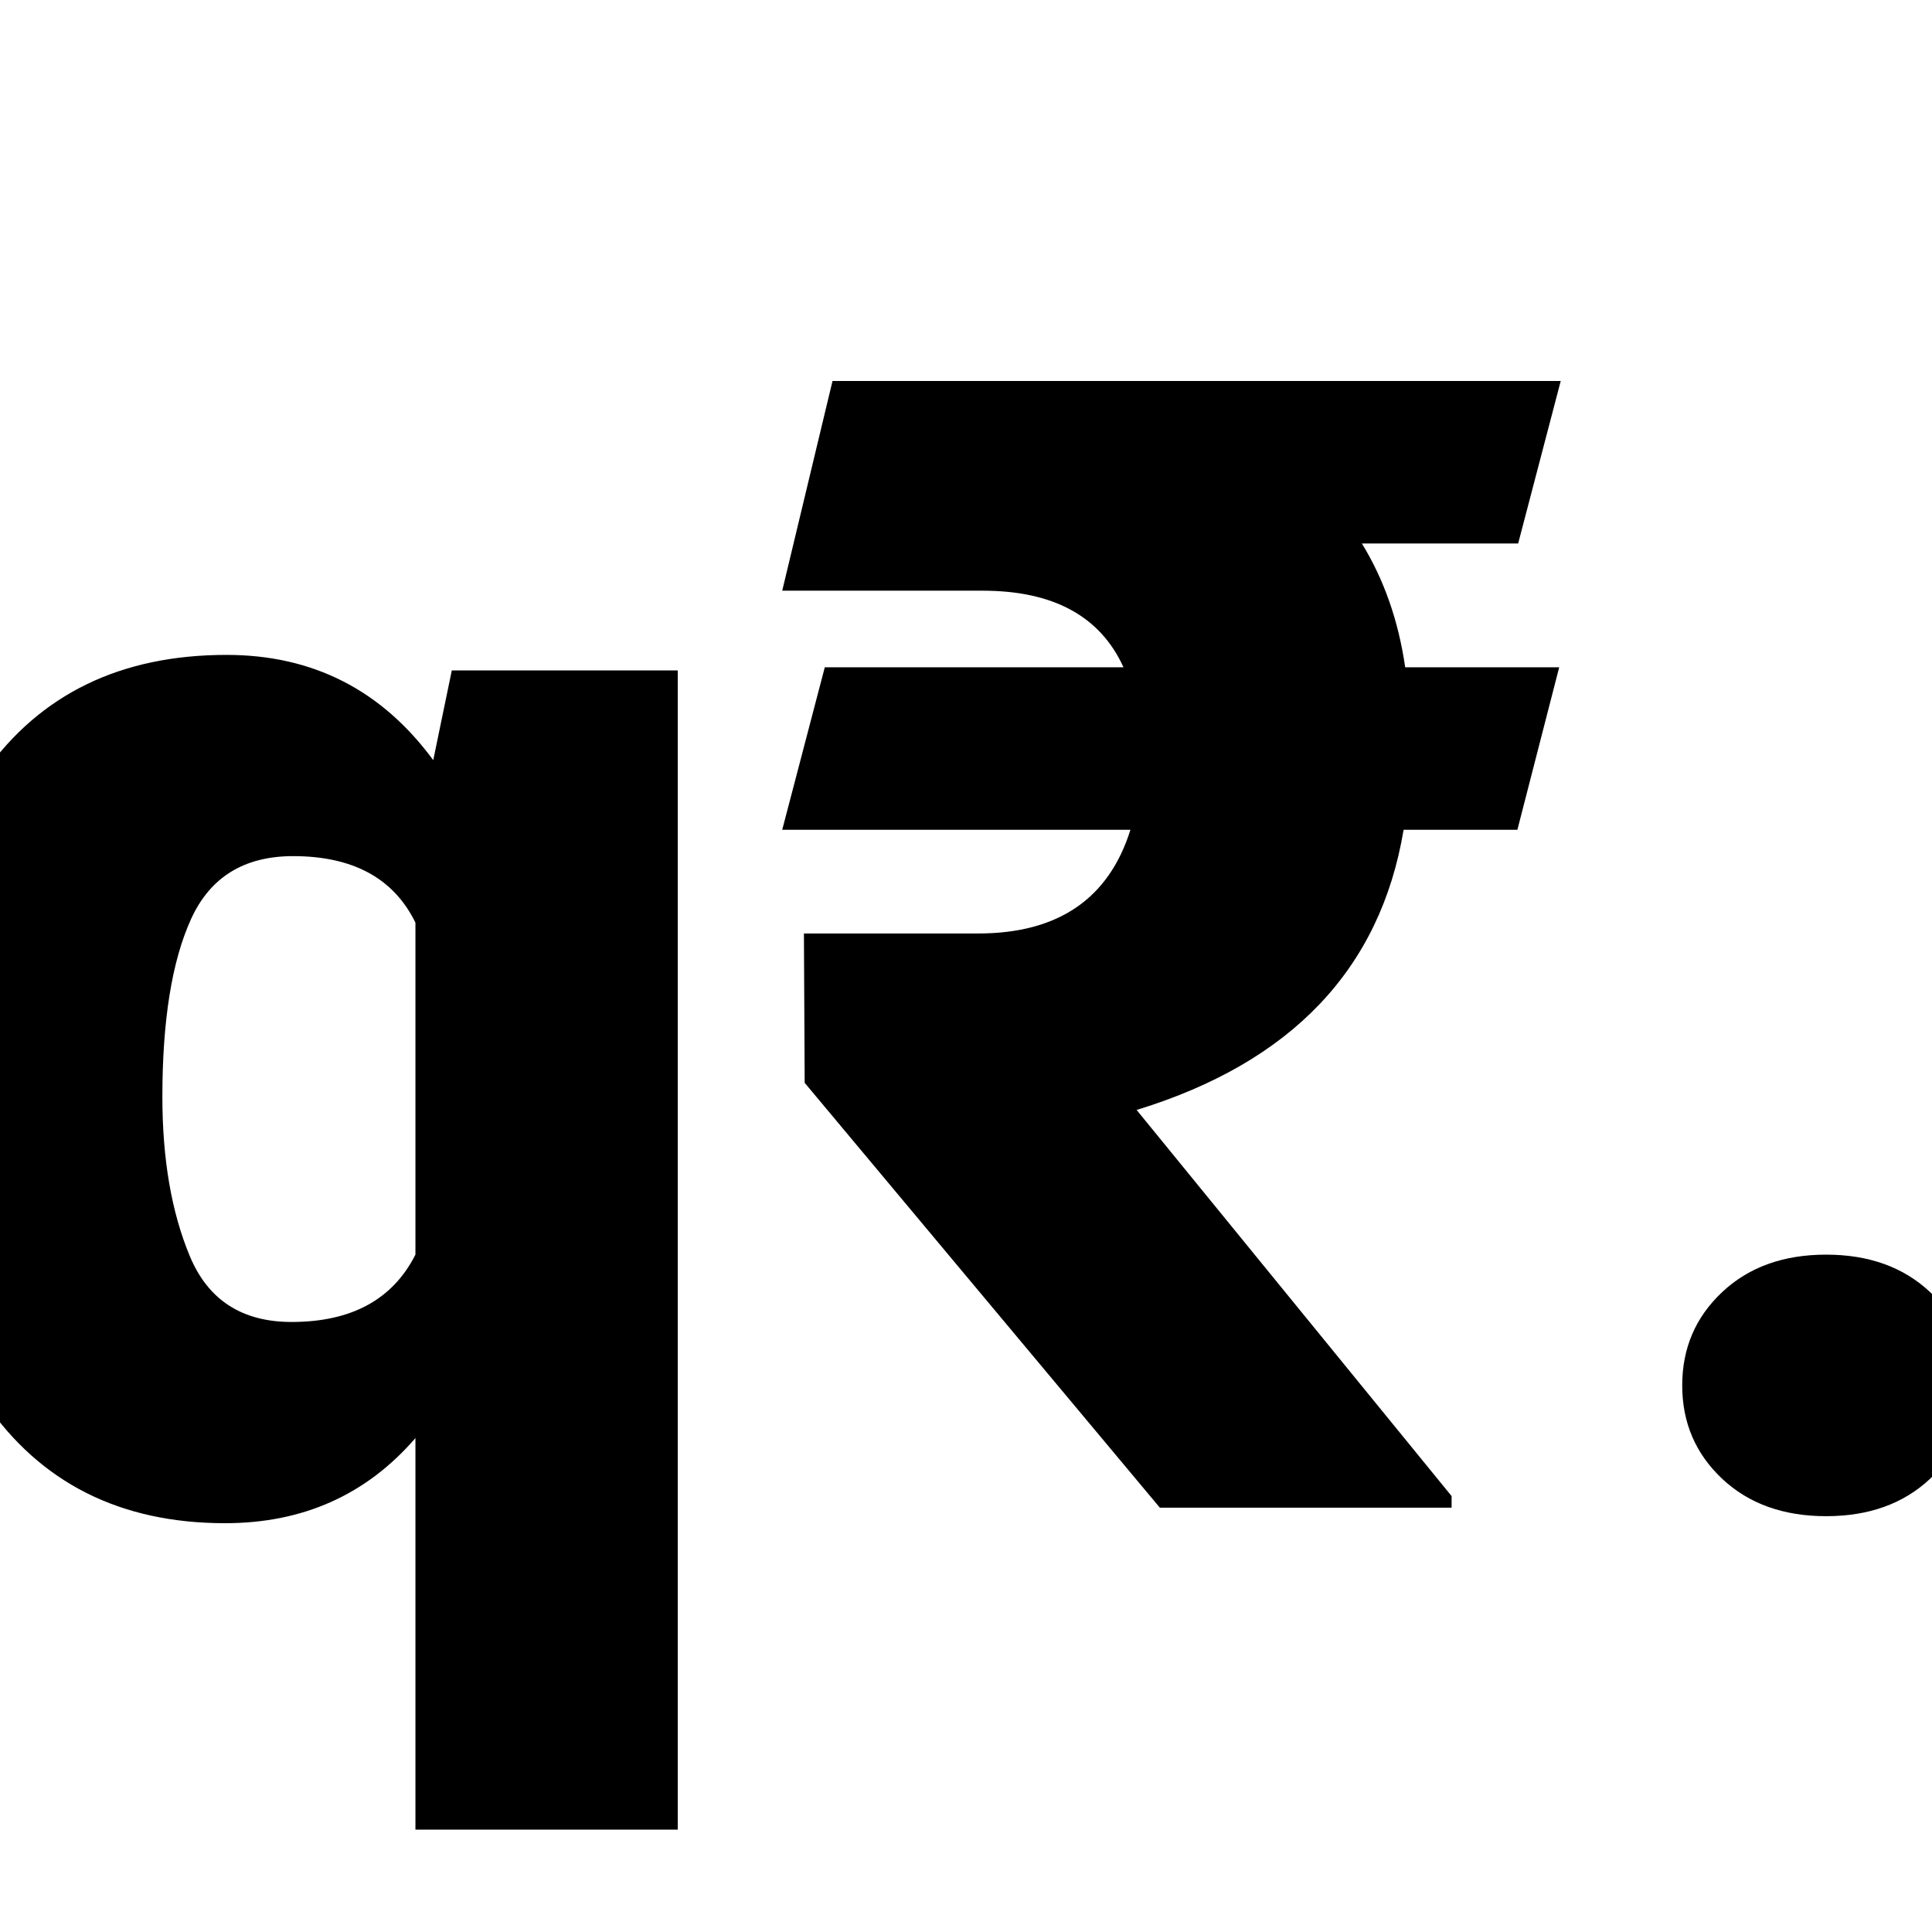
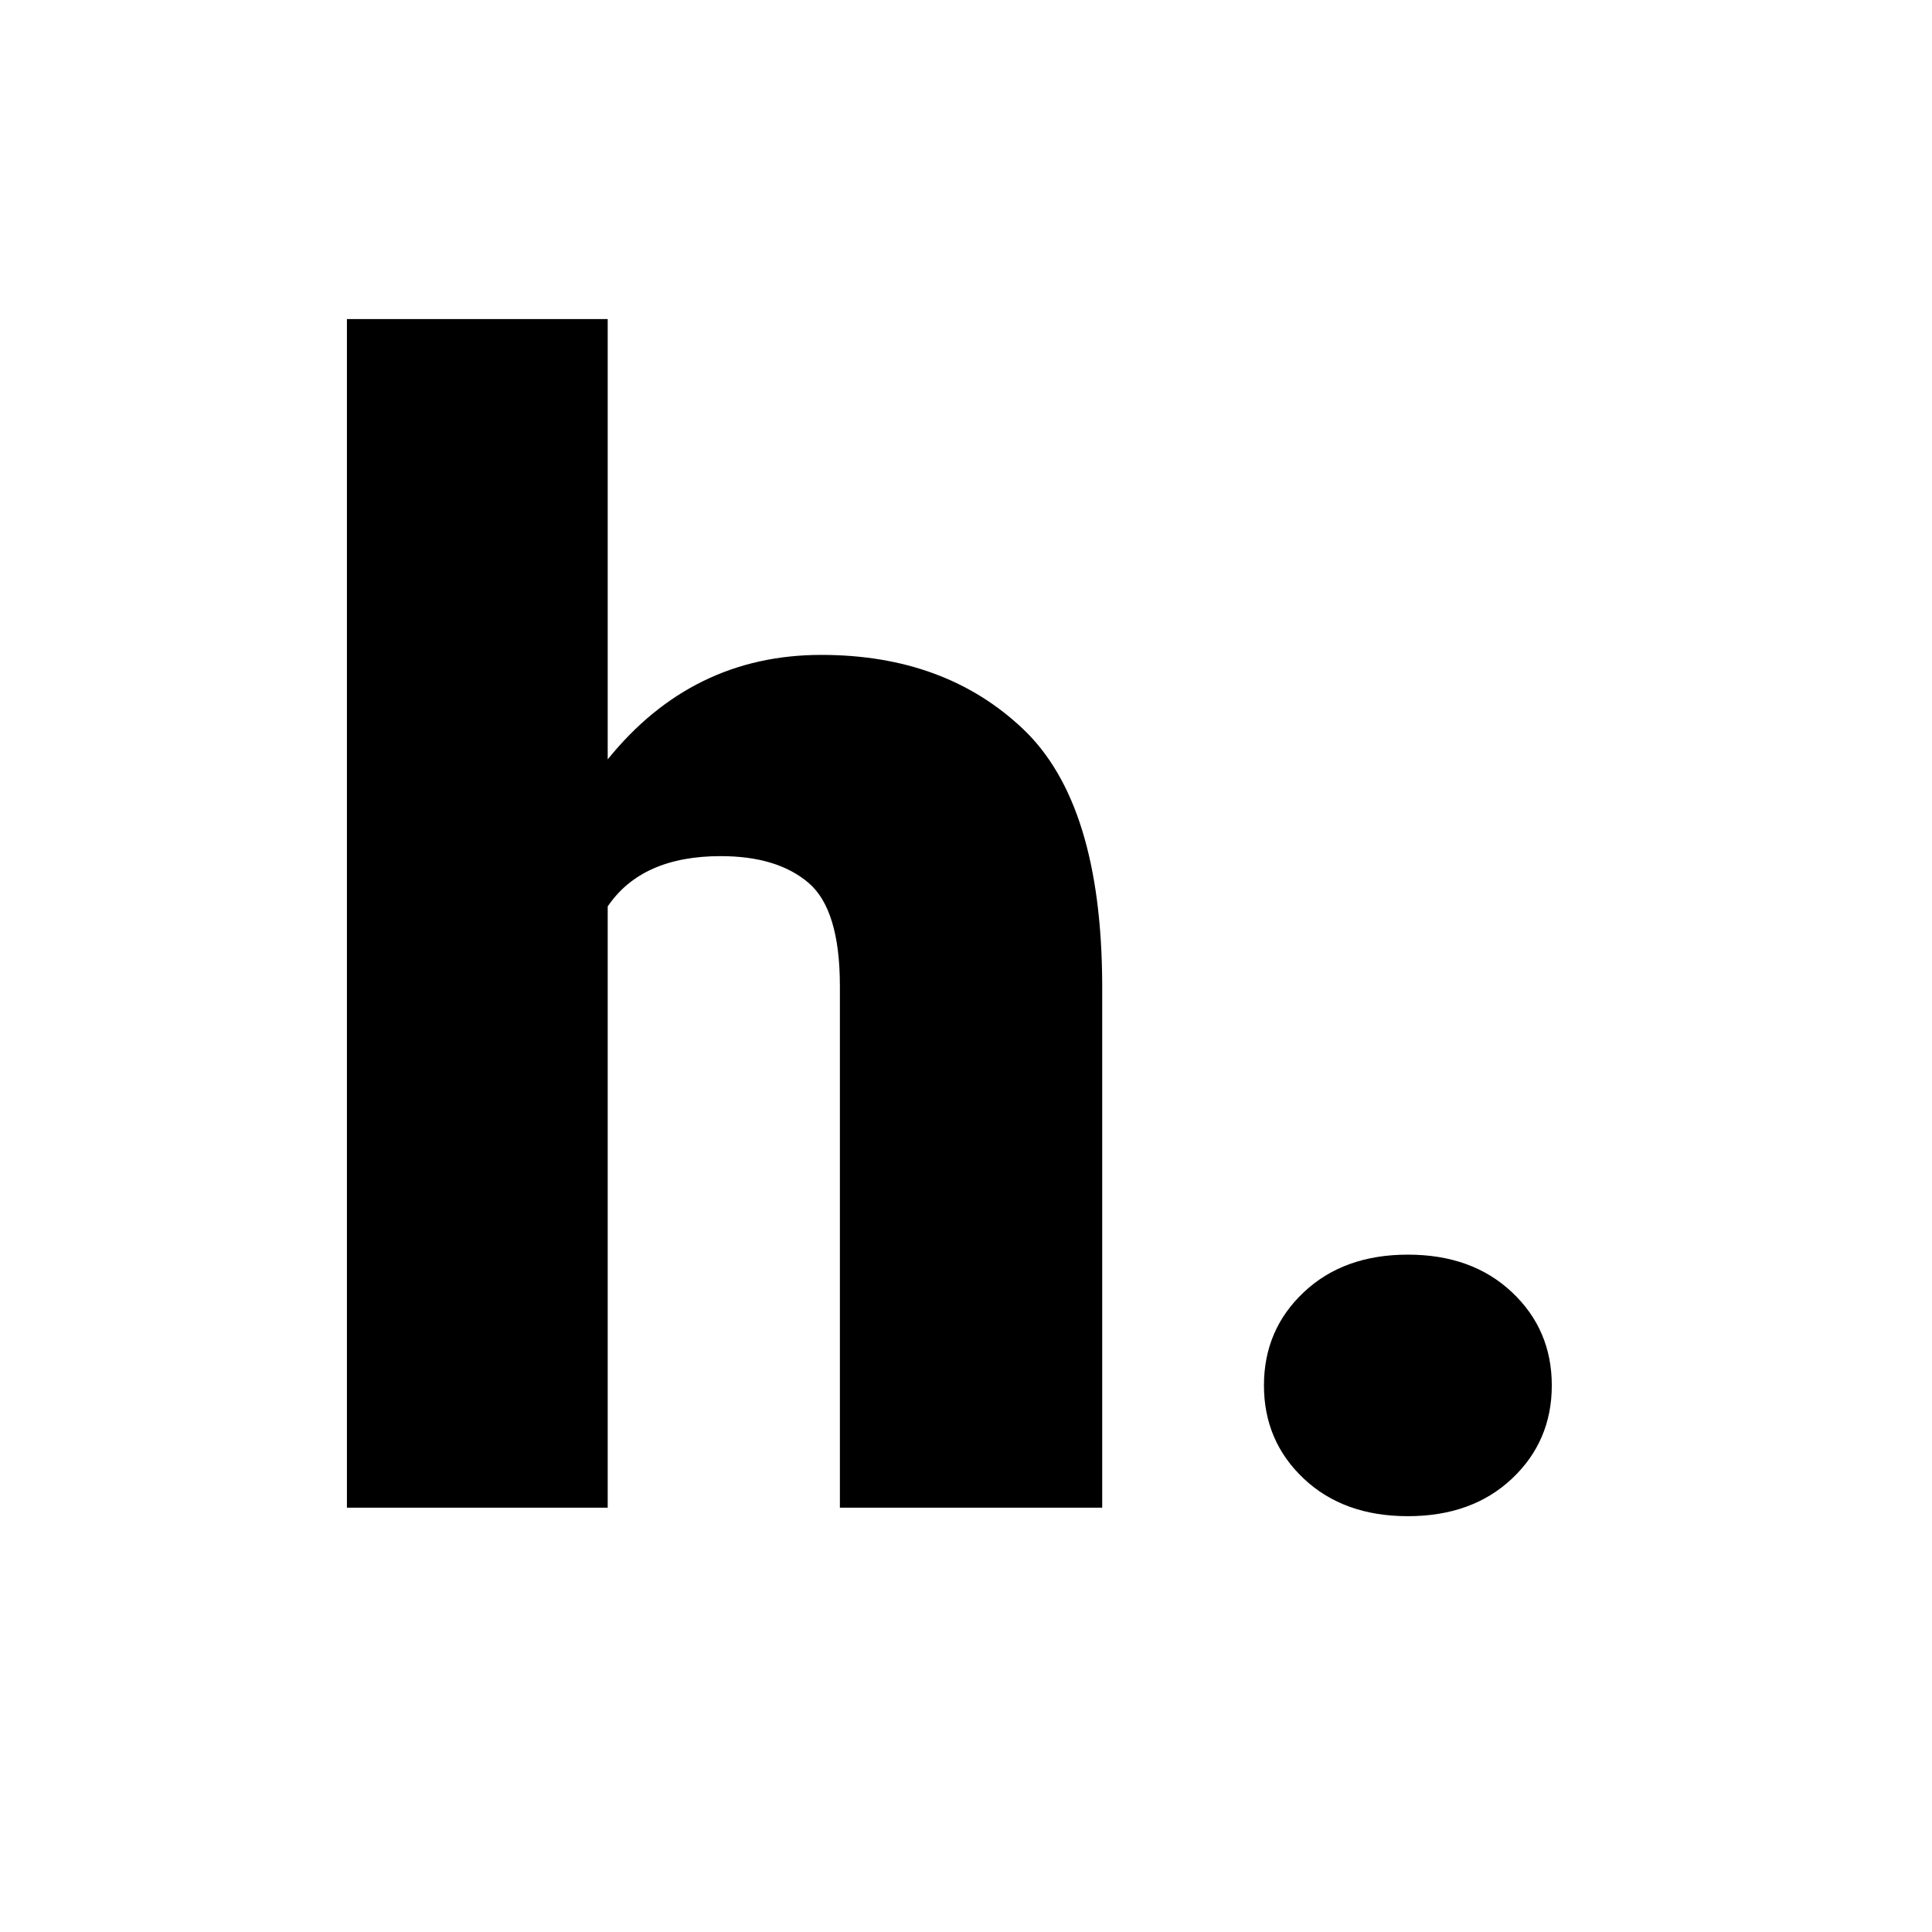
- <svg xmlns="http://www.w3.org/2000/svg" viewBox="0 0 512 512" role="img" aria-label="q₹. logo">
-   <style>:root { color: #000; } @media (prefers-color-scheme: dark) { :root { color: #fff; } } text { font-family: system-ui, -apple-system, Segoe UI, Roboto, Inter, Arial, Noto Sans, sans-serif; font-weight: 800; font-size: 420px; letter-spacing: 0; fill: currentColor; }</style>
-   <text x="50%" y="50%" text-anchor="middle" dominant-baseline="central">q₹.</text>
+ <svg xmlns="http://www.w3.org/2000/svg" viewBox="0 0 512 512" role="img" aria-label="h dot logo (auto dark/light)">
+   <style>
+     :root { color: #000; } /* light mode default */
+     @media (prefers-color-scheme: dark) {
+       :root { color: #fff; } /* dark mode */
+     }
+     text {
+       font-family: system-ui, -apple-system, Segoe UI, Roboto, Inter, Arial, sans-serif;
+       font-weight: 800;
+       font-size: 420px;
+       letter-spacing: 0;
+       fill: currentColor;
+     }
+   </style>
+   <text x="50%" y="50%" text-anchor="middle" dominant-baseline="central">h.</text>
</svg>
